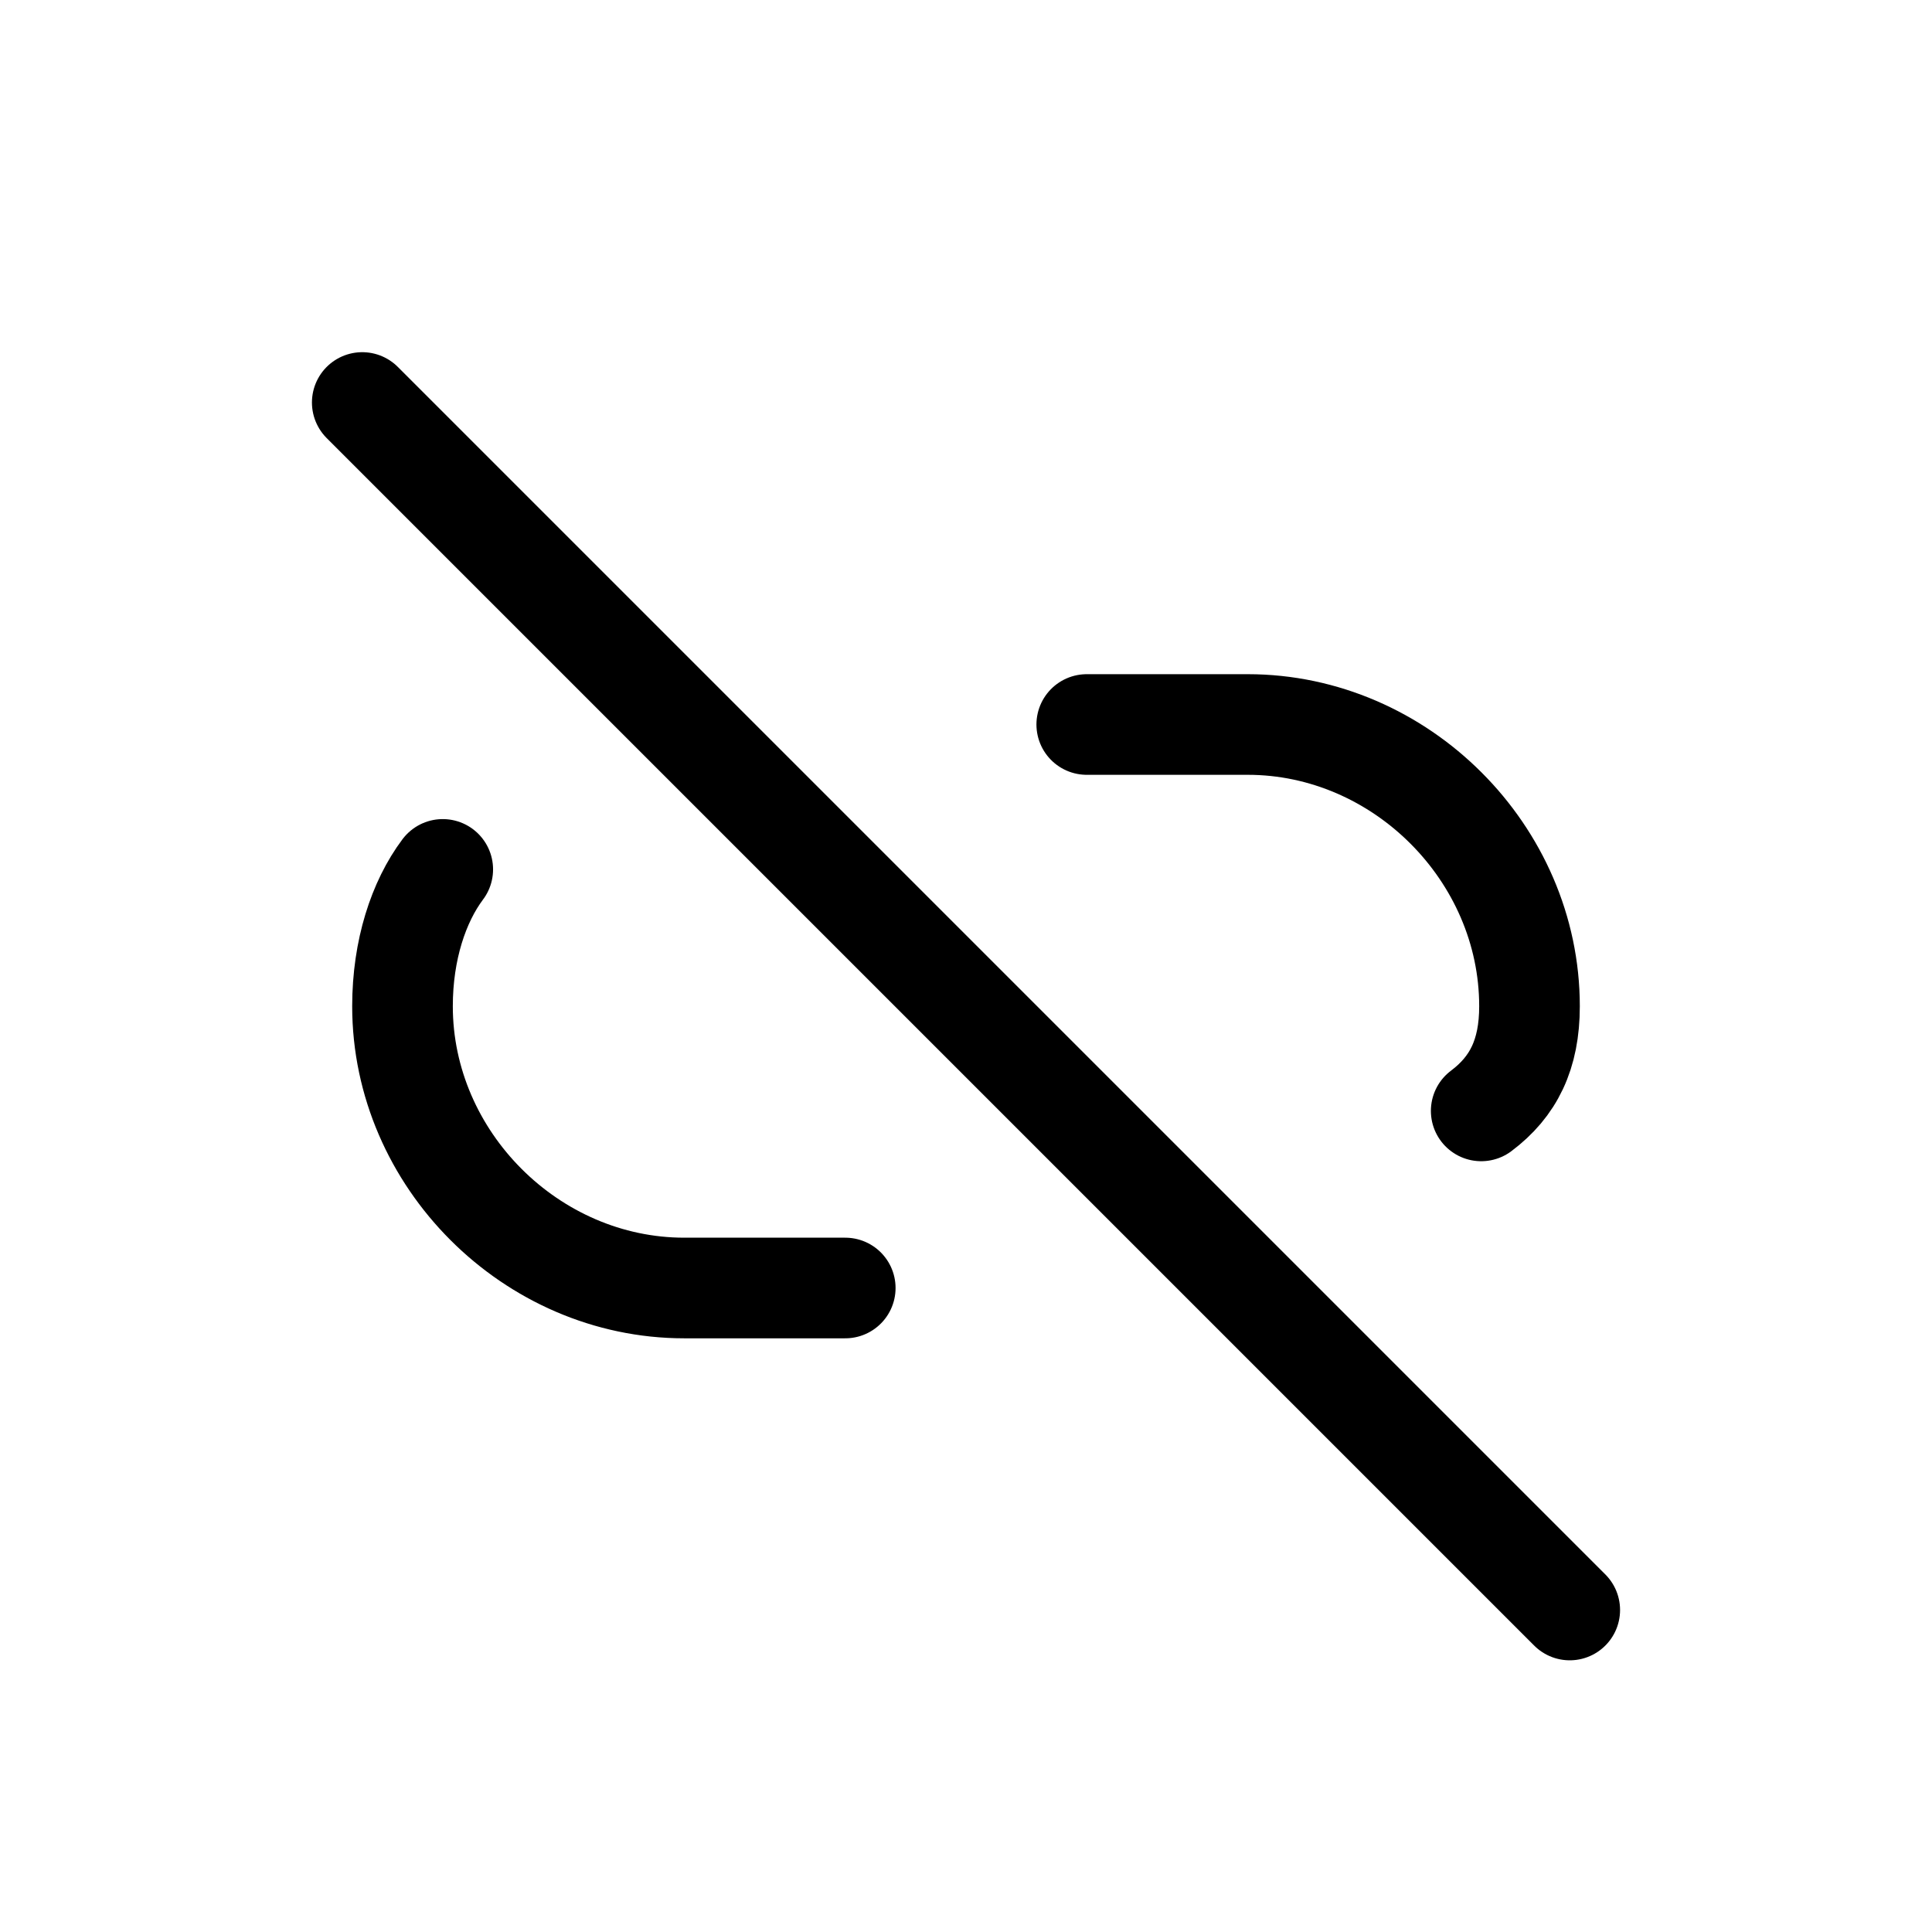
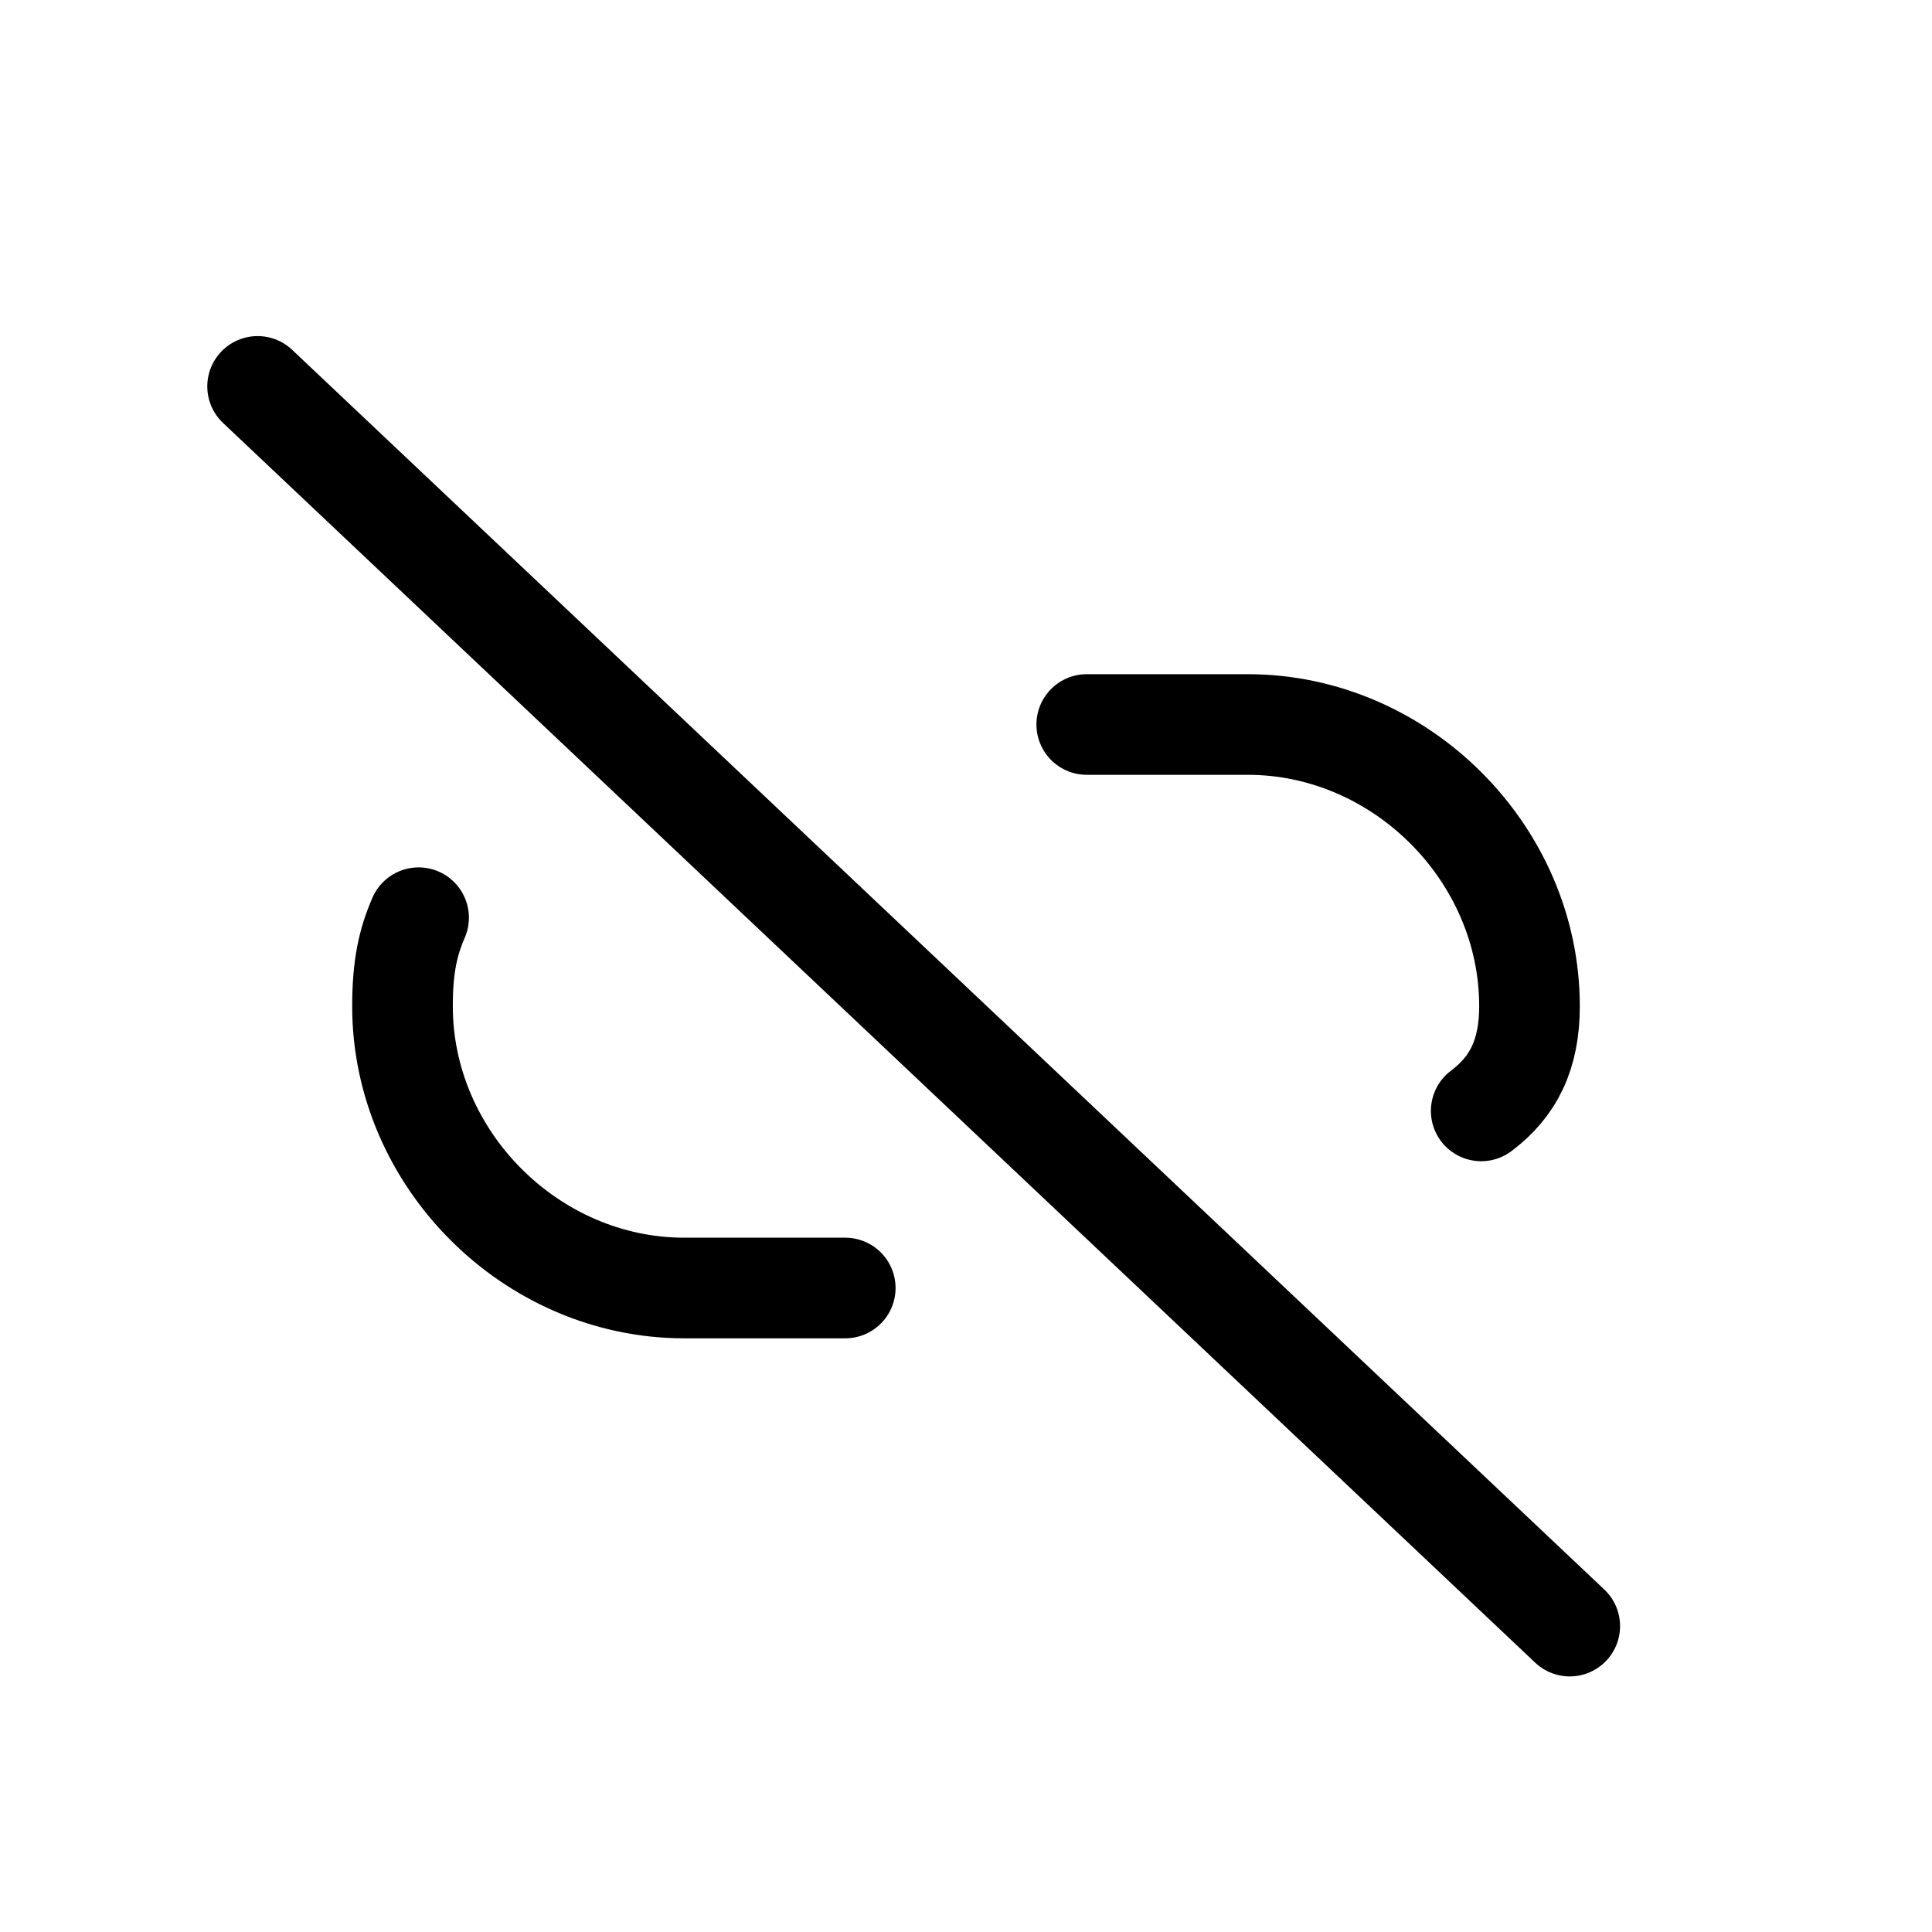
<svg xmlns="http://www.w3.org/2000/svg" viewBox="0 0 24 24" width="24" height="24" fill="none" aria-hidden="true">
-   <path d="M10.5 16 H8.5 C6.6 16 5 14.4 5 12.5 C5 11.8 5.2 11.2 5.5 10.8" stroke="currentColor" stroke-width="1.25" stroke-linecap="round" stroke-linejoin="round" fill="none" />
+   <path d="M10.5 16 H8.5 C6.6 16 5 14.4 5 12.5 C5 12.0 5.07 11.7 5.2 11.4" stroke="currentColor" stroke-width="1.25" stroke-linecap="round" stroke-linejoin="round" fill="none" />
  <path d="M13.5 9 H15.5 C17.4 9 19 10.6 19 12.5 C19 13.1 18.8 13.5 18.4 13.8" stroke="currentColor" stroke-width="1.25" stroke-linecap="round" stroke-linejoin="round" fill="none" />
-   <path d="M4.5 5 L19.5 20" stroke="currentColor" stroke-width="1.25" stroke-linecap="round" stroke-linejoin="round" fill="none" />
+   <path d="M3.2 4.8 L19.5 20.2" stroke="currentColor" stroke-width="1.25" stroke-linecap="round" stroke-linejoin="round" fill="none" />
</svg>
